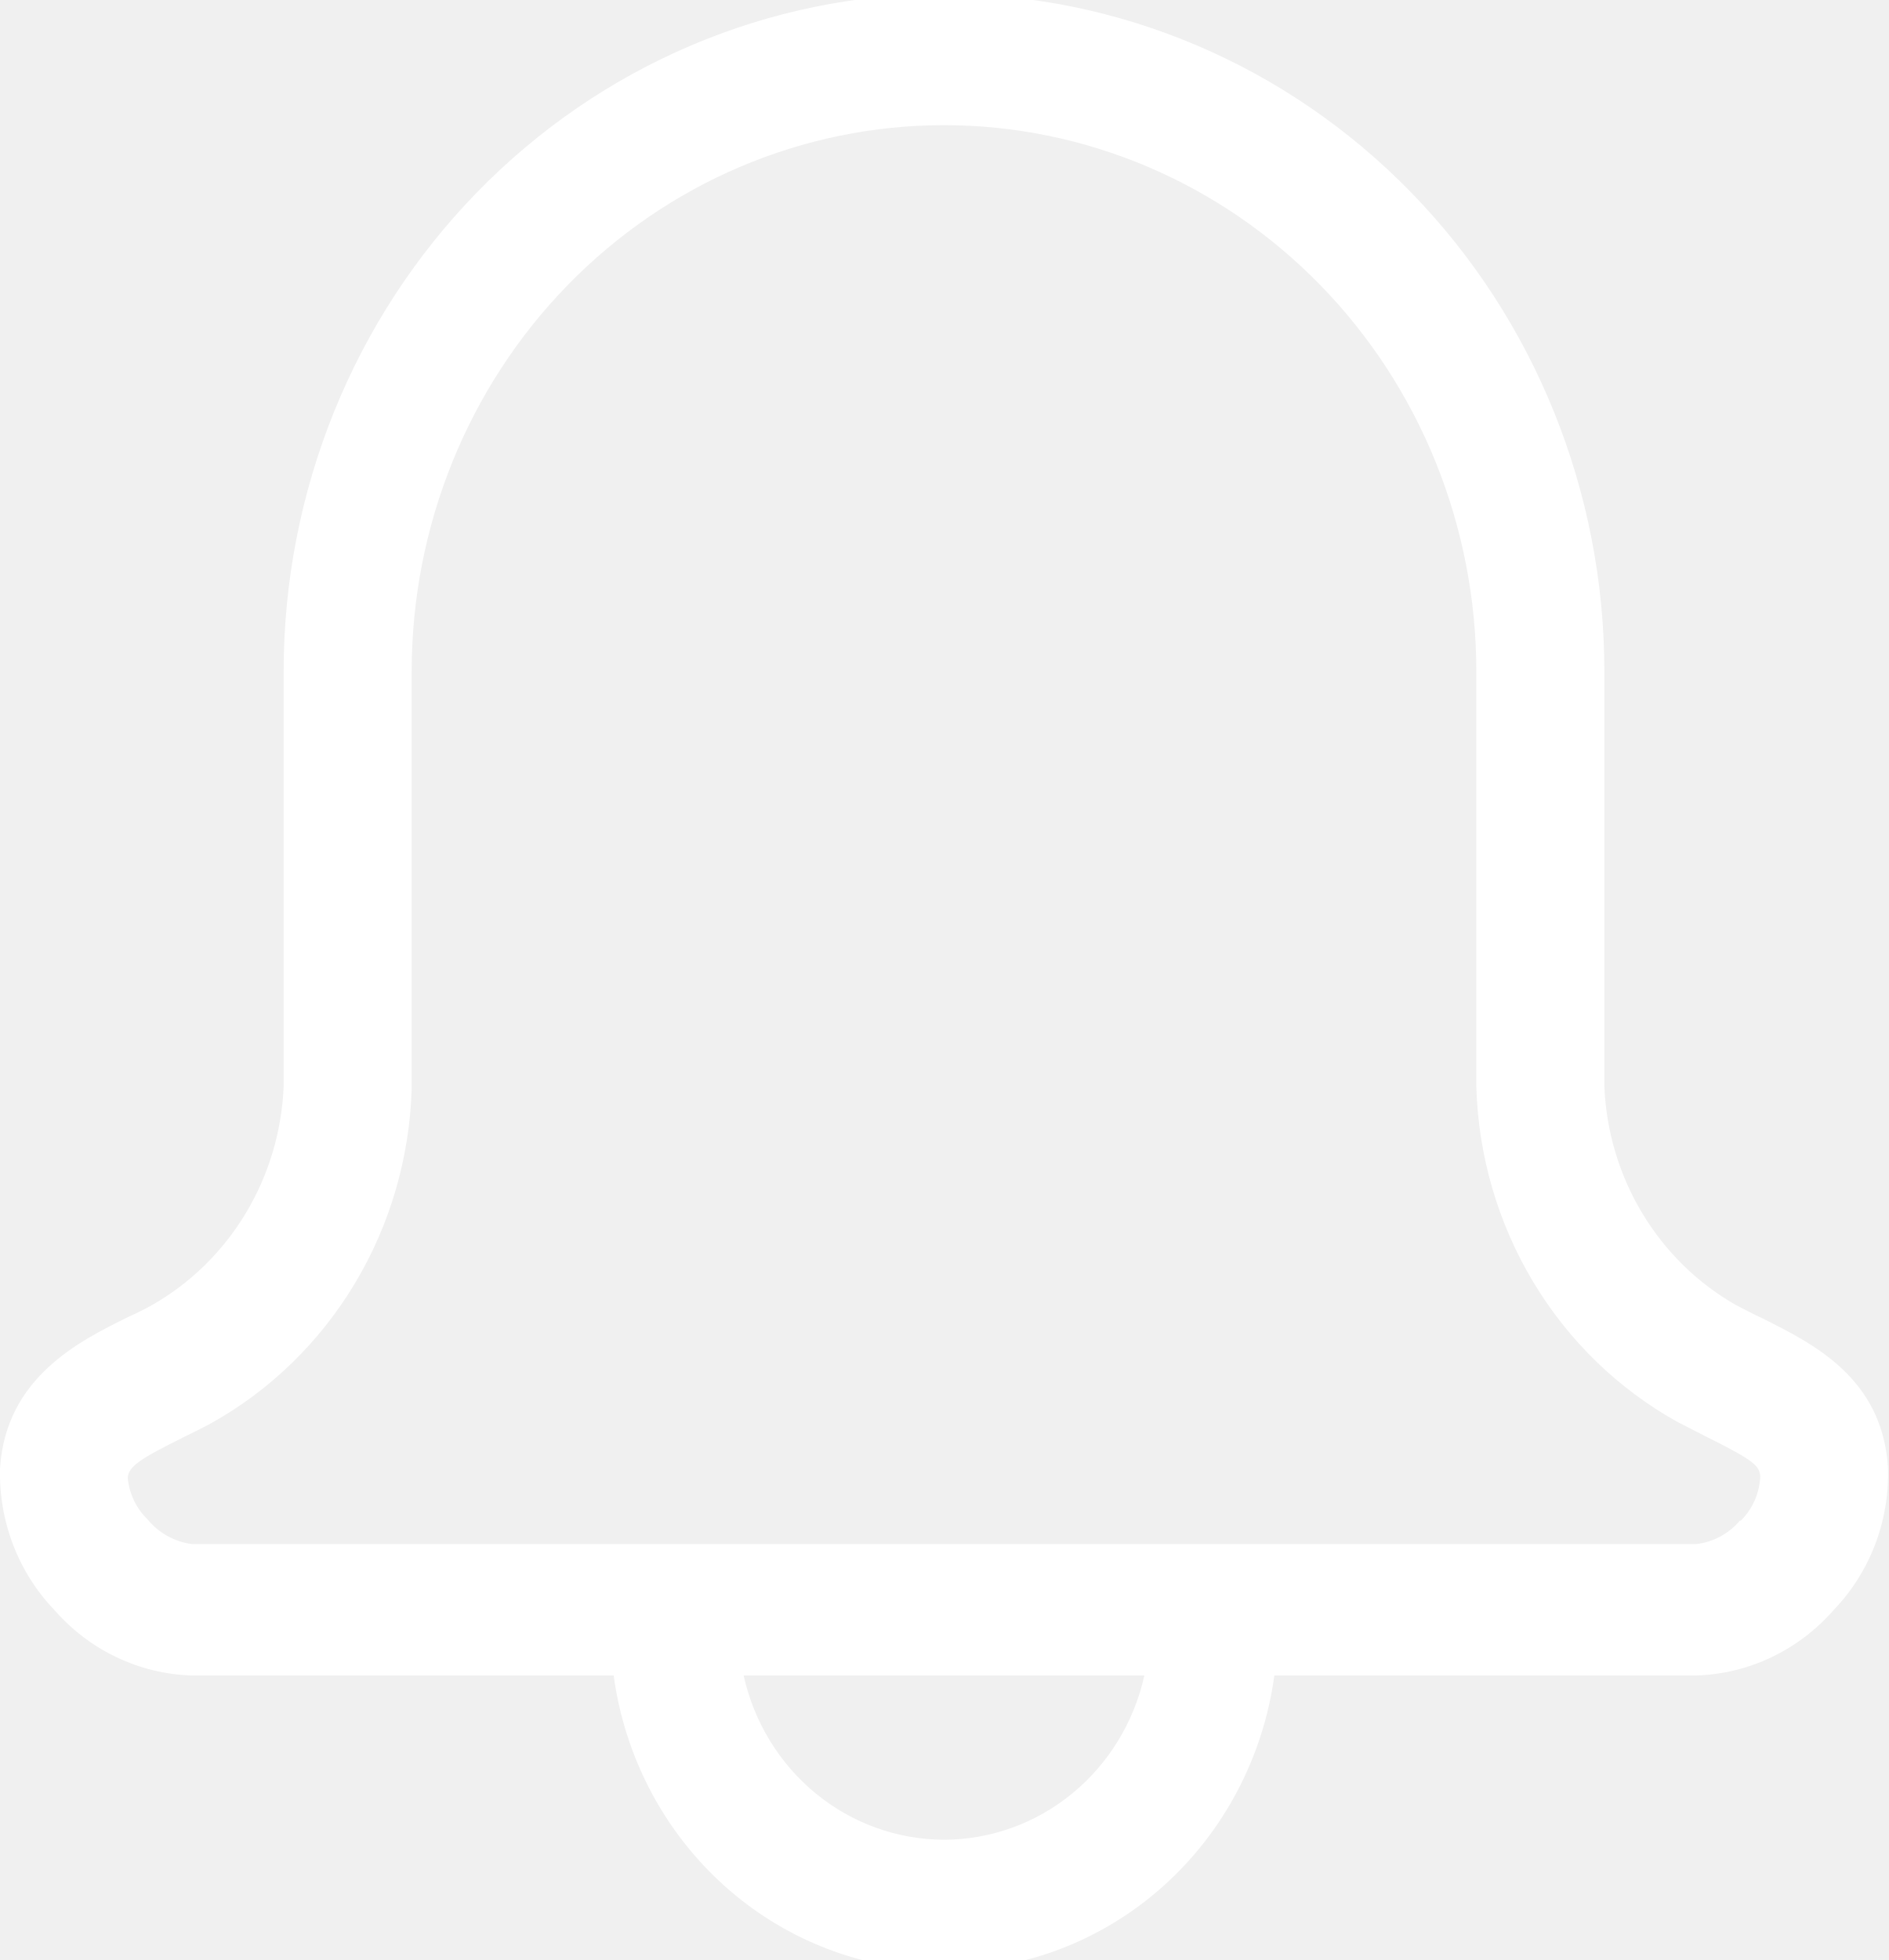
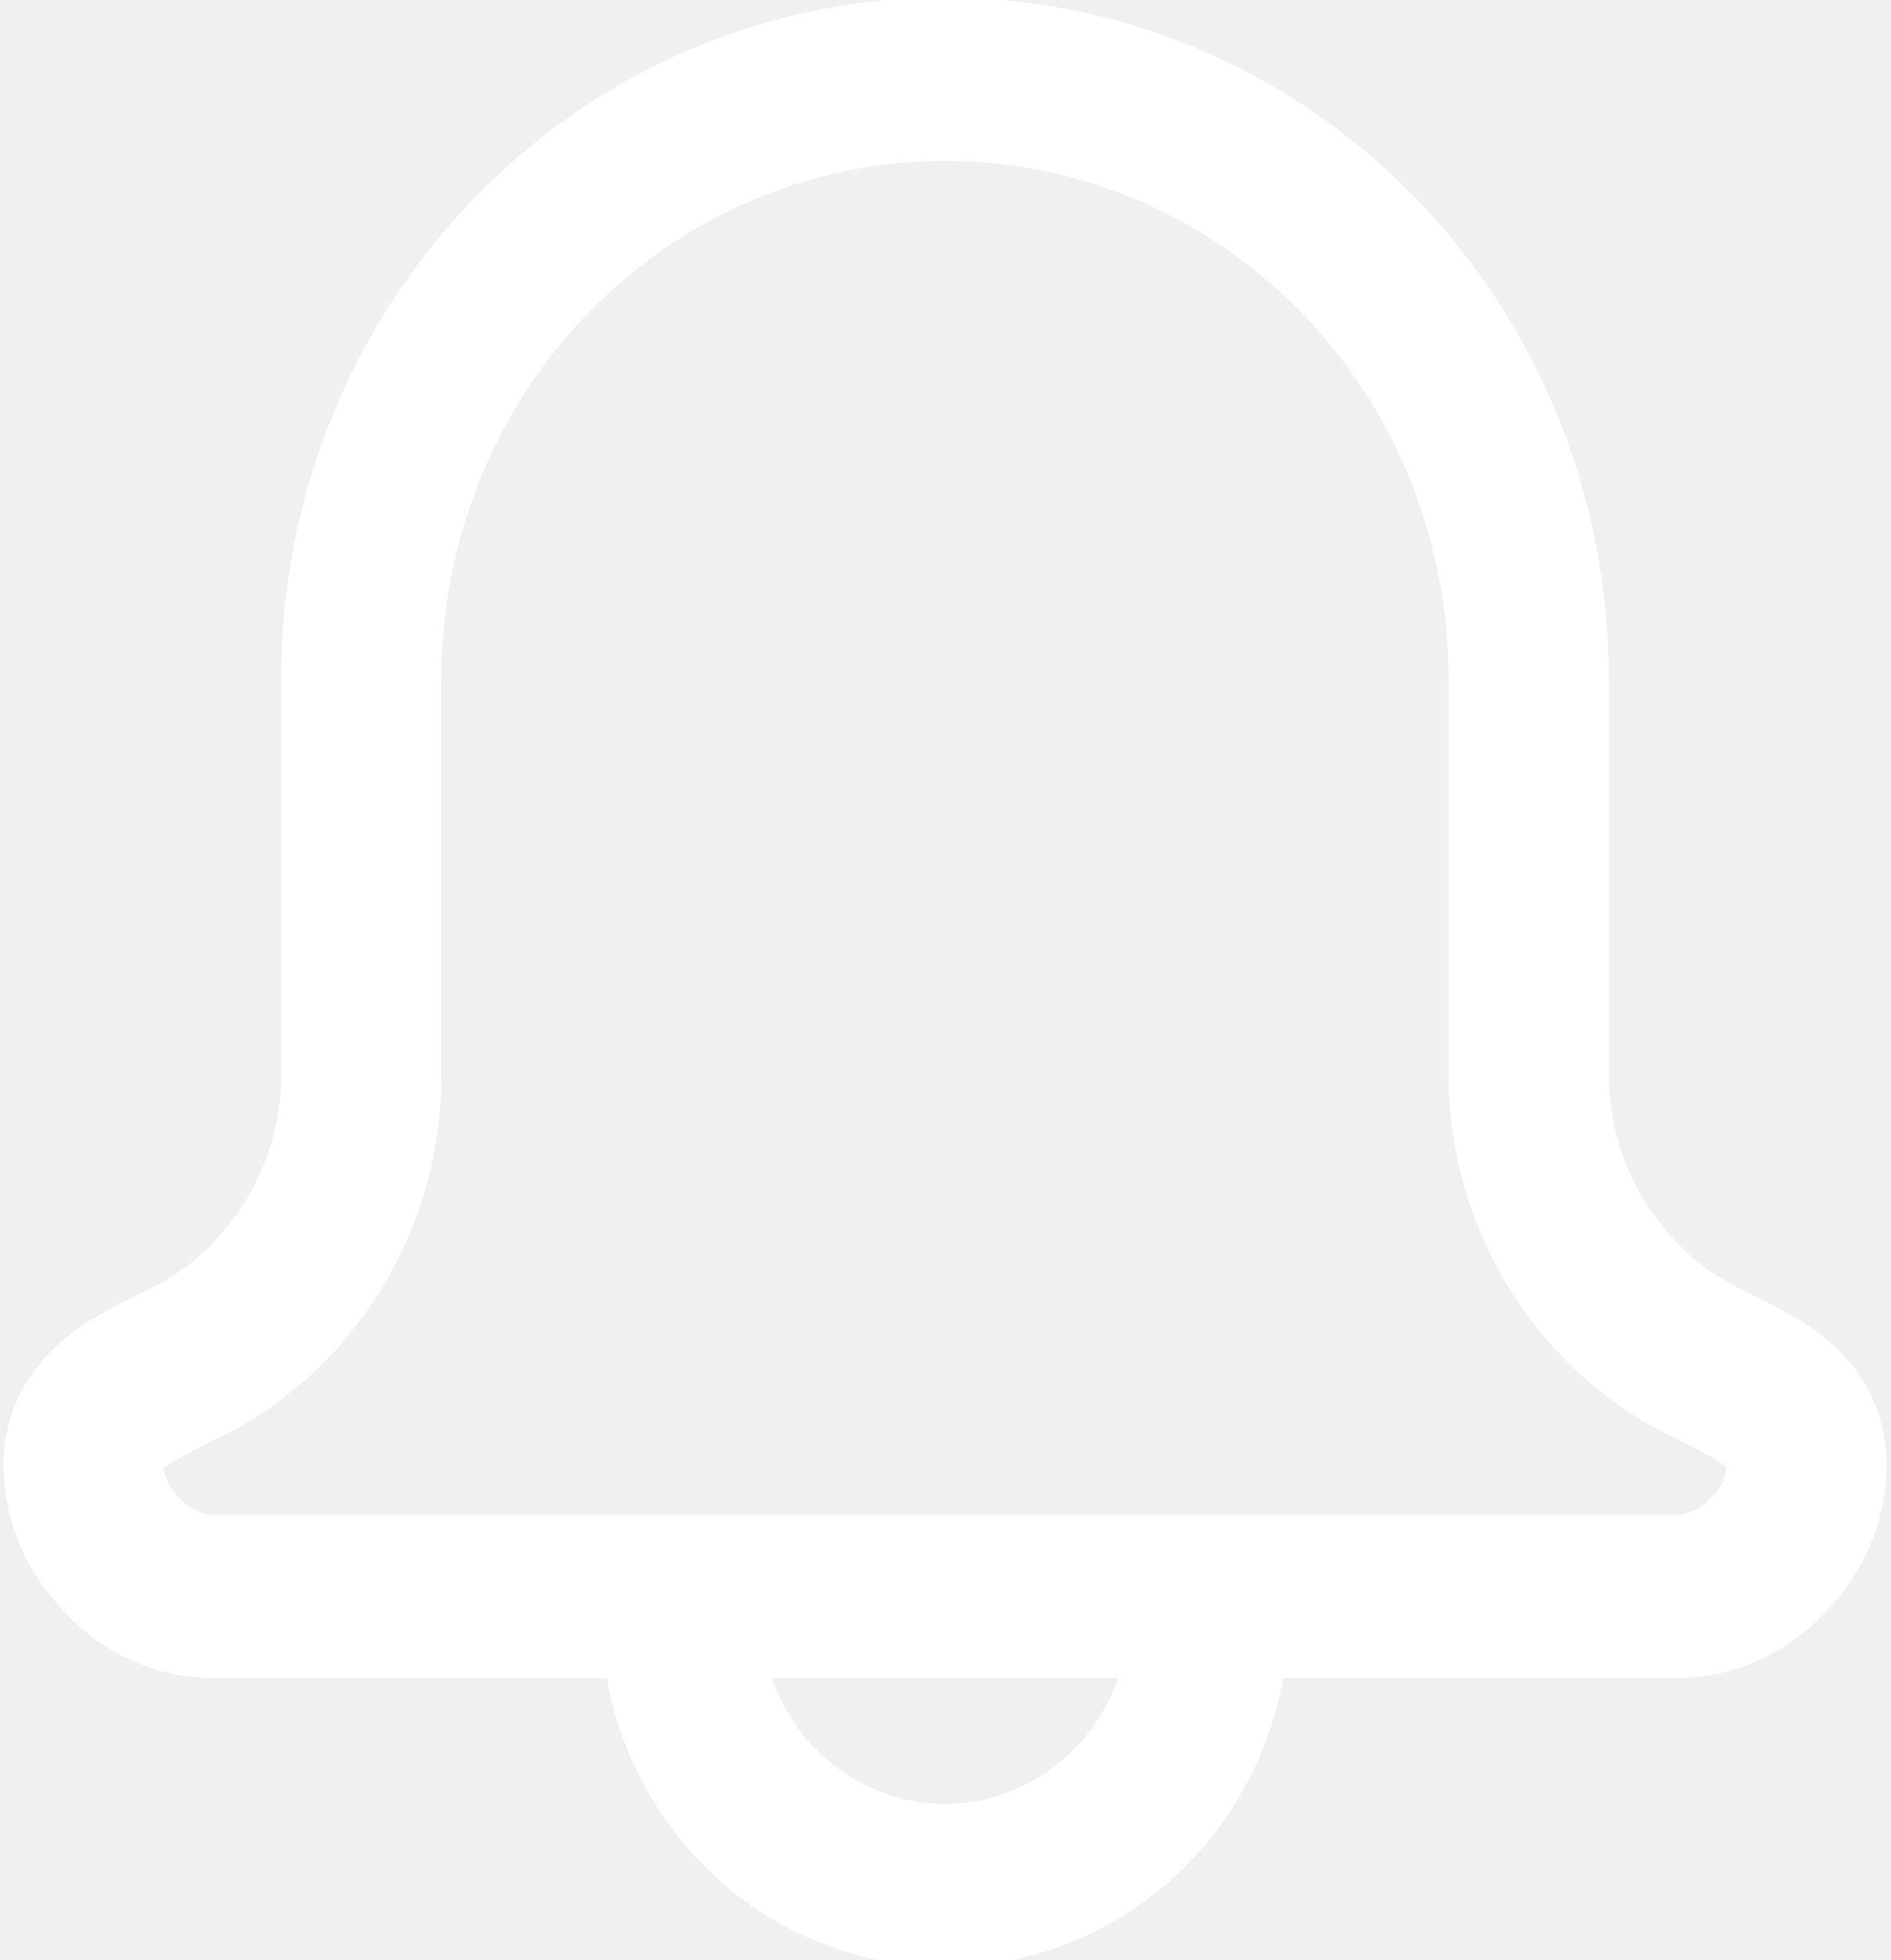
- <svg xmlns="http://www.w3.org/2000/svg" width="53" height="55" viewBox="0 0 53 55" fill="none">
-   <g clip-path="url(#clip0_127_5)">
-     <path d="M49.469 36.995C49.227 36.884 48.984 36.755 48.732 36.626C47.656 36.015 46.75 35.13 46.102 34.057C45.453 32.983 45.085 31.757 45.031 30.496V18.843C45.031 13.799 43.078 8.962 39.602 5.395C36.126 1.829 31.412 -0.175 26.496 -0.175C21.58 -0.175 16.866 1.829 13.39 5.395C9.914 8.962 7.961 13.799 7.961 18.843V30.496C7.907 31.757 7.539 32.983 6.891 34.057C6.242 35.13 5.337 36.015 4.26 36.626C4.044 36.746 3.82 36.856 3.595 36.958C2.229 37.631 0.163 38.654 0.001 41.199C-0.019 41.932 0.105 42.661 0.366 43.344C0.627 44.026 1.019 44.648 1.52 45.172C2.008 45.732 2.602 46.185 3.266 46.502C3.93 46.819 4.651 46.994 5.383 47.016H17.224C17.536 49.311 18.647 51.413 20.351 52.935C22.055 54.456 24.237 55.294 26.496 55.294C28.755 55.294 30.937 54.456 32.641 52.935C34.345 51.413 35.456 49.311 35.768 47.016H47.609C48.342 46.994 49.062 46.819 49.726 46.502C50.39 46.185 50.985 45.732 51.473 45.172C51.977 44.646 52.373 44.02 52.634 43.332C52.895 42.644 53.016 41.909 52.991 41.171C52.829 38.663 50.889 37.705 49.469 36.995ZM26.496 51.625C25.189 51.623 23.92 51.166 22.899 50.329C21.877 49.492 21.163 48.324 20.872 47.016H32.12C31.829 48.324 31.115 49.492 30.093 50.329C29.072 51.166 27.804 51.623 26.496 51.625ZM48.849 42.655C48.534 43.033 48.091 43.274 47.609 43.328H5.383C4.9 43.265 4.457 43.019 4.143 42.637C3.829 42.334 3.631 41.925 3.586 41.484C3.586 41.143 3.999 40.904 5.149 40.332C5.401 40.203 5.661 40.083 5.913 39.945C7.574 39.022 8.969 37.667 9.959 36.017C10.949 34.367 11.5 32.479 11.555 30.542V18.843C11.555 14.777 13.129 10.878 15.931 8.003C18.733 5.128 22.534 3.512 26.496 3.512C30.459 3.512 34.259 5.128 37.061 8.003C39.863 10.878 41.437 14.777 41.437 18.843V30.496C41.492 32.433 42.043 34.321 43.033 35.971C44.023 37.621 45.419 38.976 47.079 39.899L47.906 40.323C49.263 40.996 49.388 41.143 49.406 41.438C49.383 41.911 49.184 42.357 48.849 42.683V42.655Z" fill="white" />
-   </g>
-   <defs>
-     <clipPath id="clip0_127_5">
-       <rect width="53" height="55" fill="white" />
-     </clipPath>
-   </defs>
+ <svg xmlns="http://www.w3.org/2000/svg" width="54.2" height="56.2" viewBox="-0.6 -0.6 54.2 56.2" fill="none">
+   <path d="M49.469 36.995C49.227 36.884 48.984 36.755 48.732 36.626C47.656 36.015 46.75 35.13 46.102 34.057C45.453 32.983 45.085 31.757 45.031 30.496V18.843C45.031 13.799 43.078 8.962 39.602 5.395C36.126 1.829 31.412 -0.175 26.496 -0.175C21.58 -0.175 16.866 1.829 13.39 5.395C9.914 8.962 7.961 13.799 7.961 18.843V30.496C7.907 31.757 7.539 32.983 6.891 34.057C6.242 35.13 5.337 36.015 4.26 36.626C4.044 36.746 3.82 36.856 3.595 36.958C2.229 37.631 0.163 38.654 0.001 41.199C-0.019 41.932 0.105 42.661 0.366 43.344C0.627 44.026 1.019 44.648 1.52 45.172C2.008 45.732 2.602 46.185 3.266 46.502C3.93 46.819 4.651 46.994 5.383 47.016H17.224C17.536 49.311 18.647 51.413 20.351 52.935C22.055 54.456 24.237 55.294 26.496 55.294C28.755 55.294 30.937 54.456 32.641 52.935C34.345 51.413 35.456 49.311 35.768 47.016H47.609C48.342 46.994 49.062 46.819 49.726 46.502C50.39 46.185 50.985 45.732 51.473 45.172C51.977 44.646 52.373 44.02 52.634 43.332C52.895 42.644 53.016 41.909 52.991 41.171C52.829 38.663 50.889 37.705 49.469 36.995ZM26.496 51.625C25.189 51.623 23.92 51.166 22.899 50.329C21.877 49.492 21.163 48.324 20.872 47.016H32.12C31.829 48.324 31.115 49.492 30.093 50.329C29.072 51.166 27.804 51.623 26.496 51.625ZM48.849 42.655C48.534 43.033 48.091 43.274 47.609 43.328H5.383C4.9 43.265 4.457 43.019 4.143 42.637C3.829 42.334 3.631 41.925 3.586 41.484C3.586 41.143 3.999 40.904 5.149 40.332C5.401 40.203 5.661 40.083 5.913 39.945C7.574 39.022 8.969 37.667 9.959 36.017C10.949 34.367 11.5 32.479 11.555 30.542V18.843C11.555 14.777 13.129 10.878 15.931 8.003C18.733 5.128 22.534 3.512 26.496 3.512C30.459 3.512 34.259 5.128 37.061 8.003C39.863 10.878 41.437 14.777 41.437 18.843V30.496C41.492 32.433 42.043 34.321 43.033 35.971C44.023 37.621 45.419 38.976 47.079 39.899L47.906 40.323C49.263 40.996 49.388 41.143 49.406 41.438C49.383 41.911 49.184 42.357 48.849 42.683V42.655Z" fill="white" stroke="white" stroke-width="1" stroke-linejoin="round" />
</svg>
